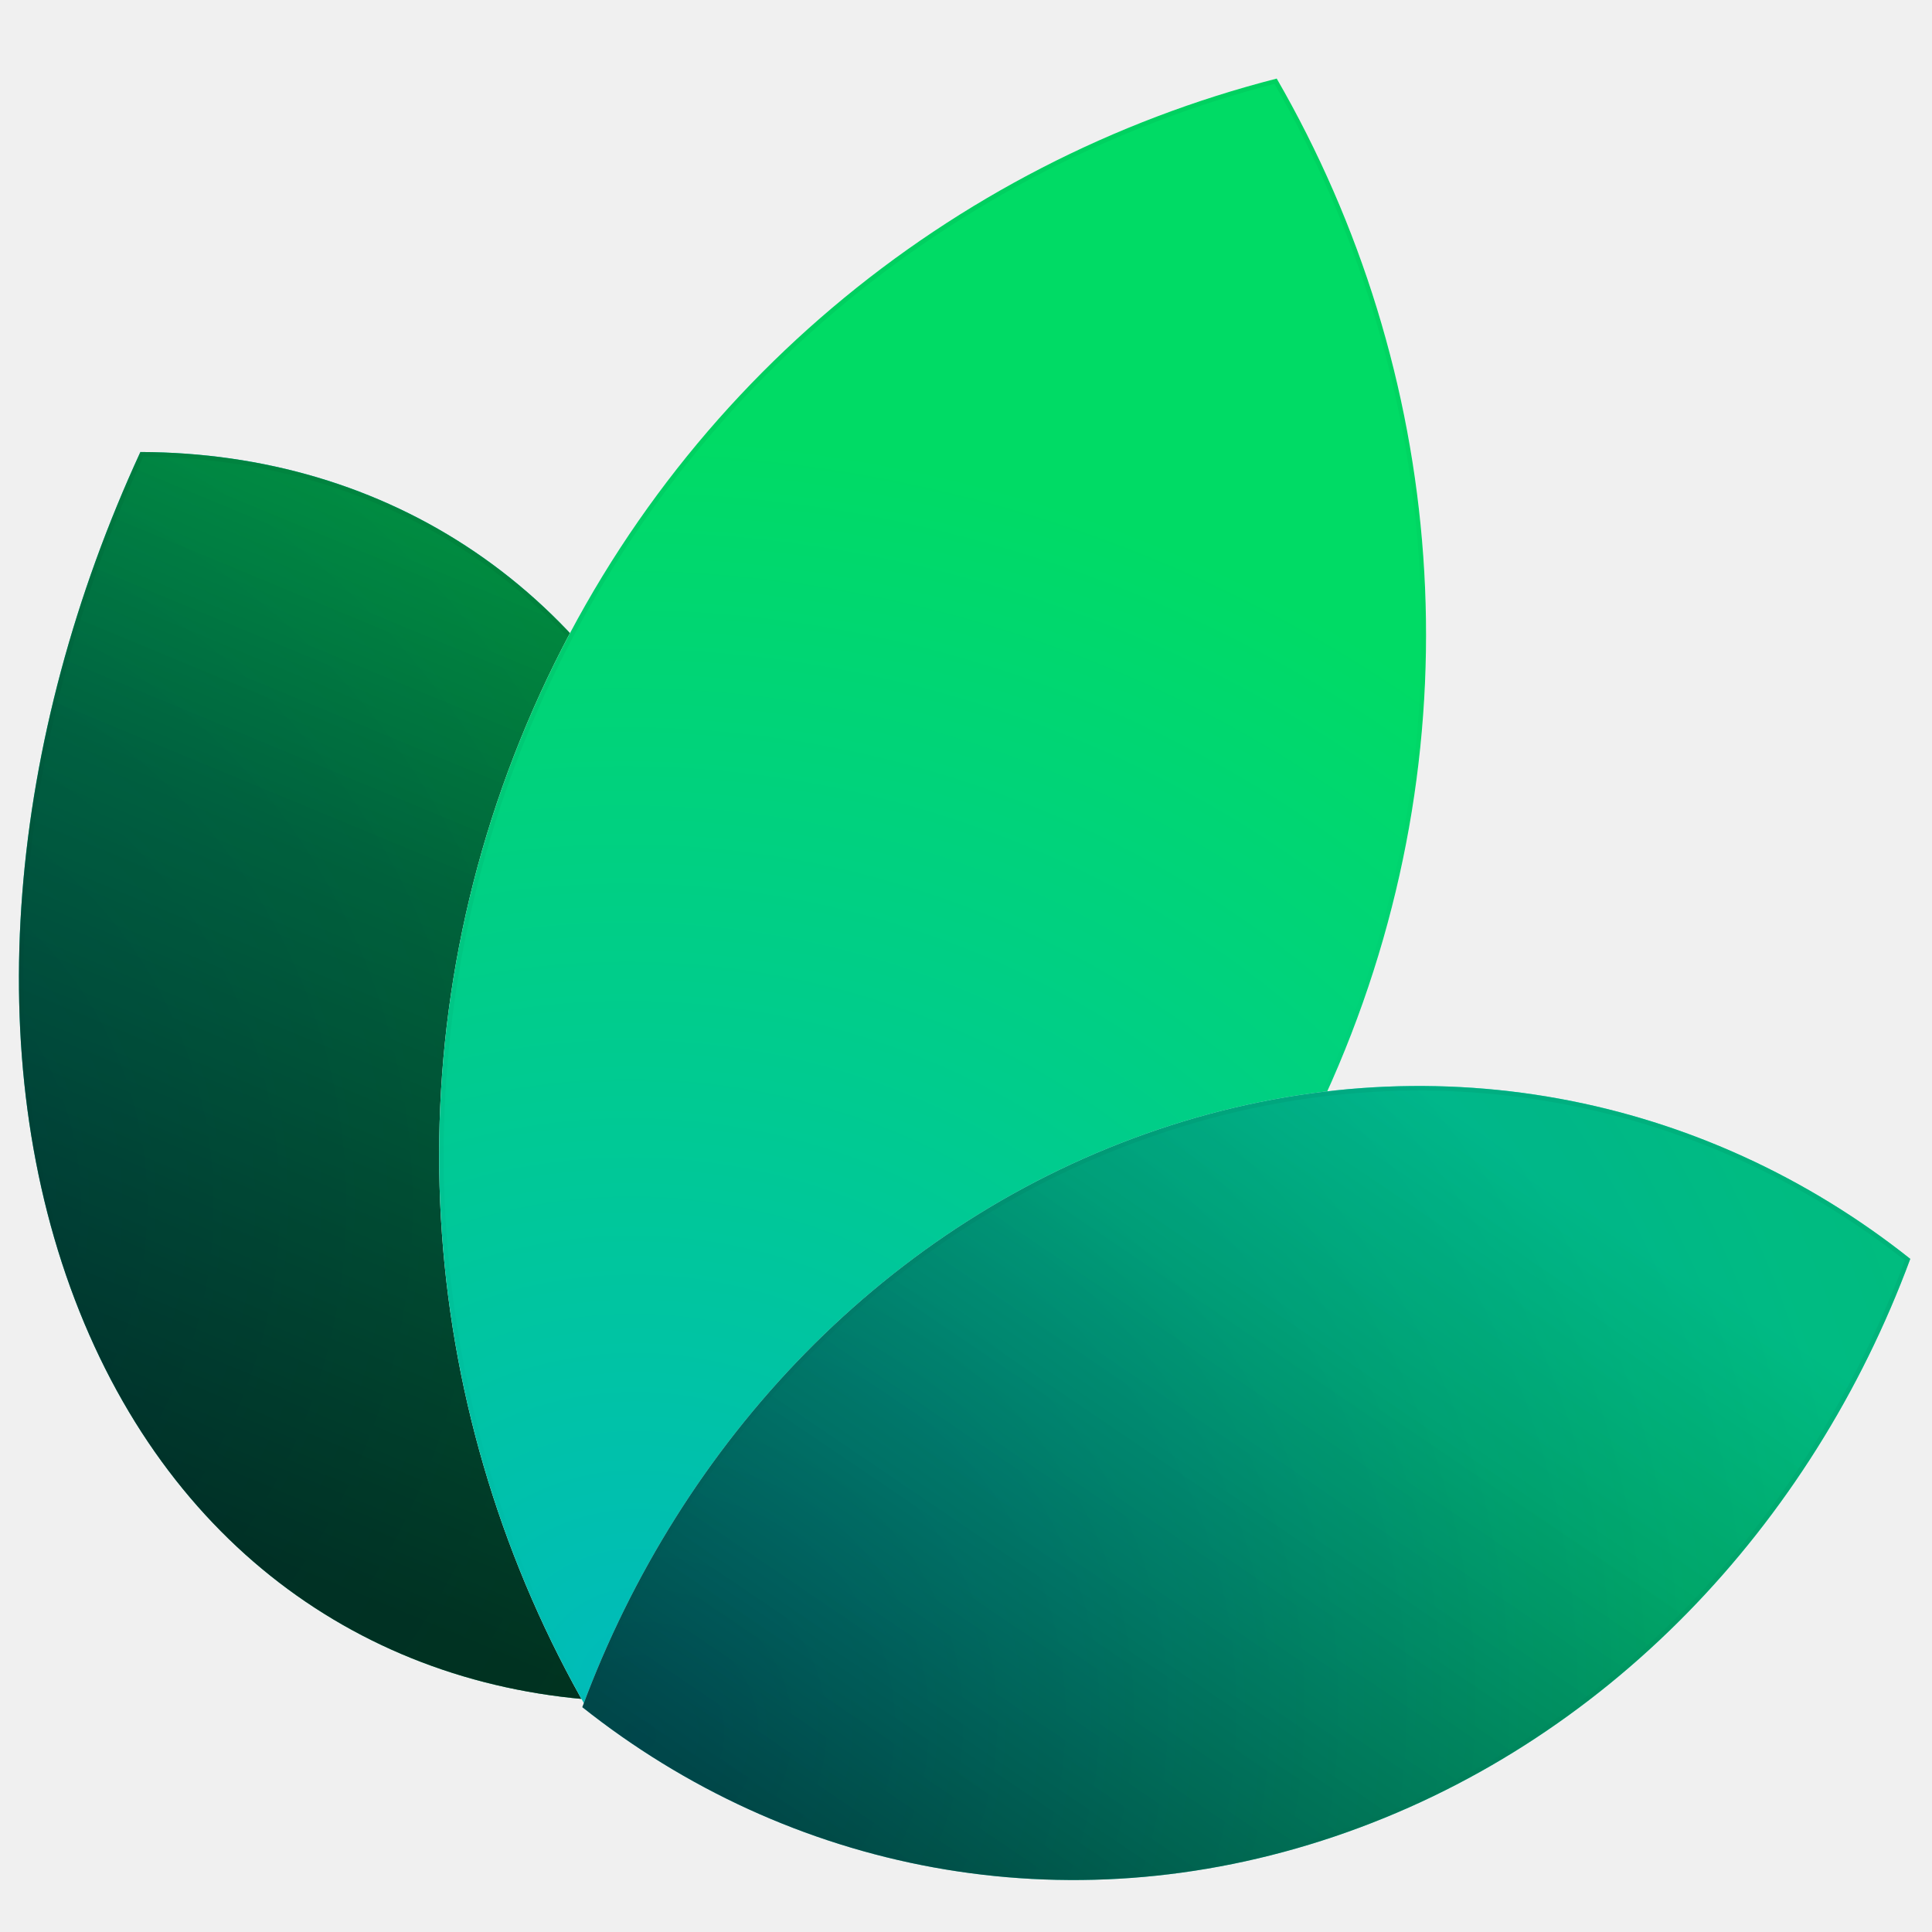
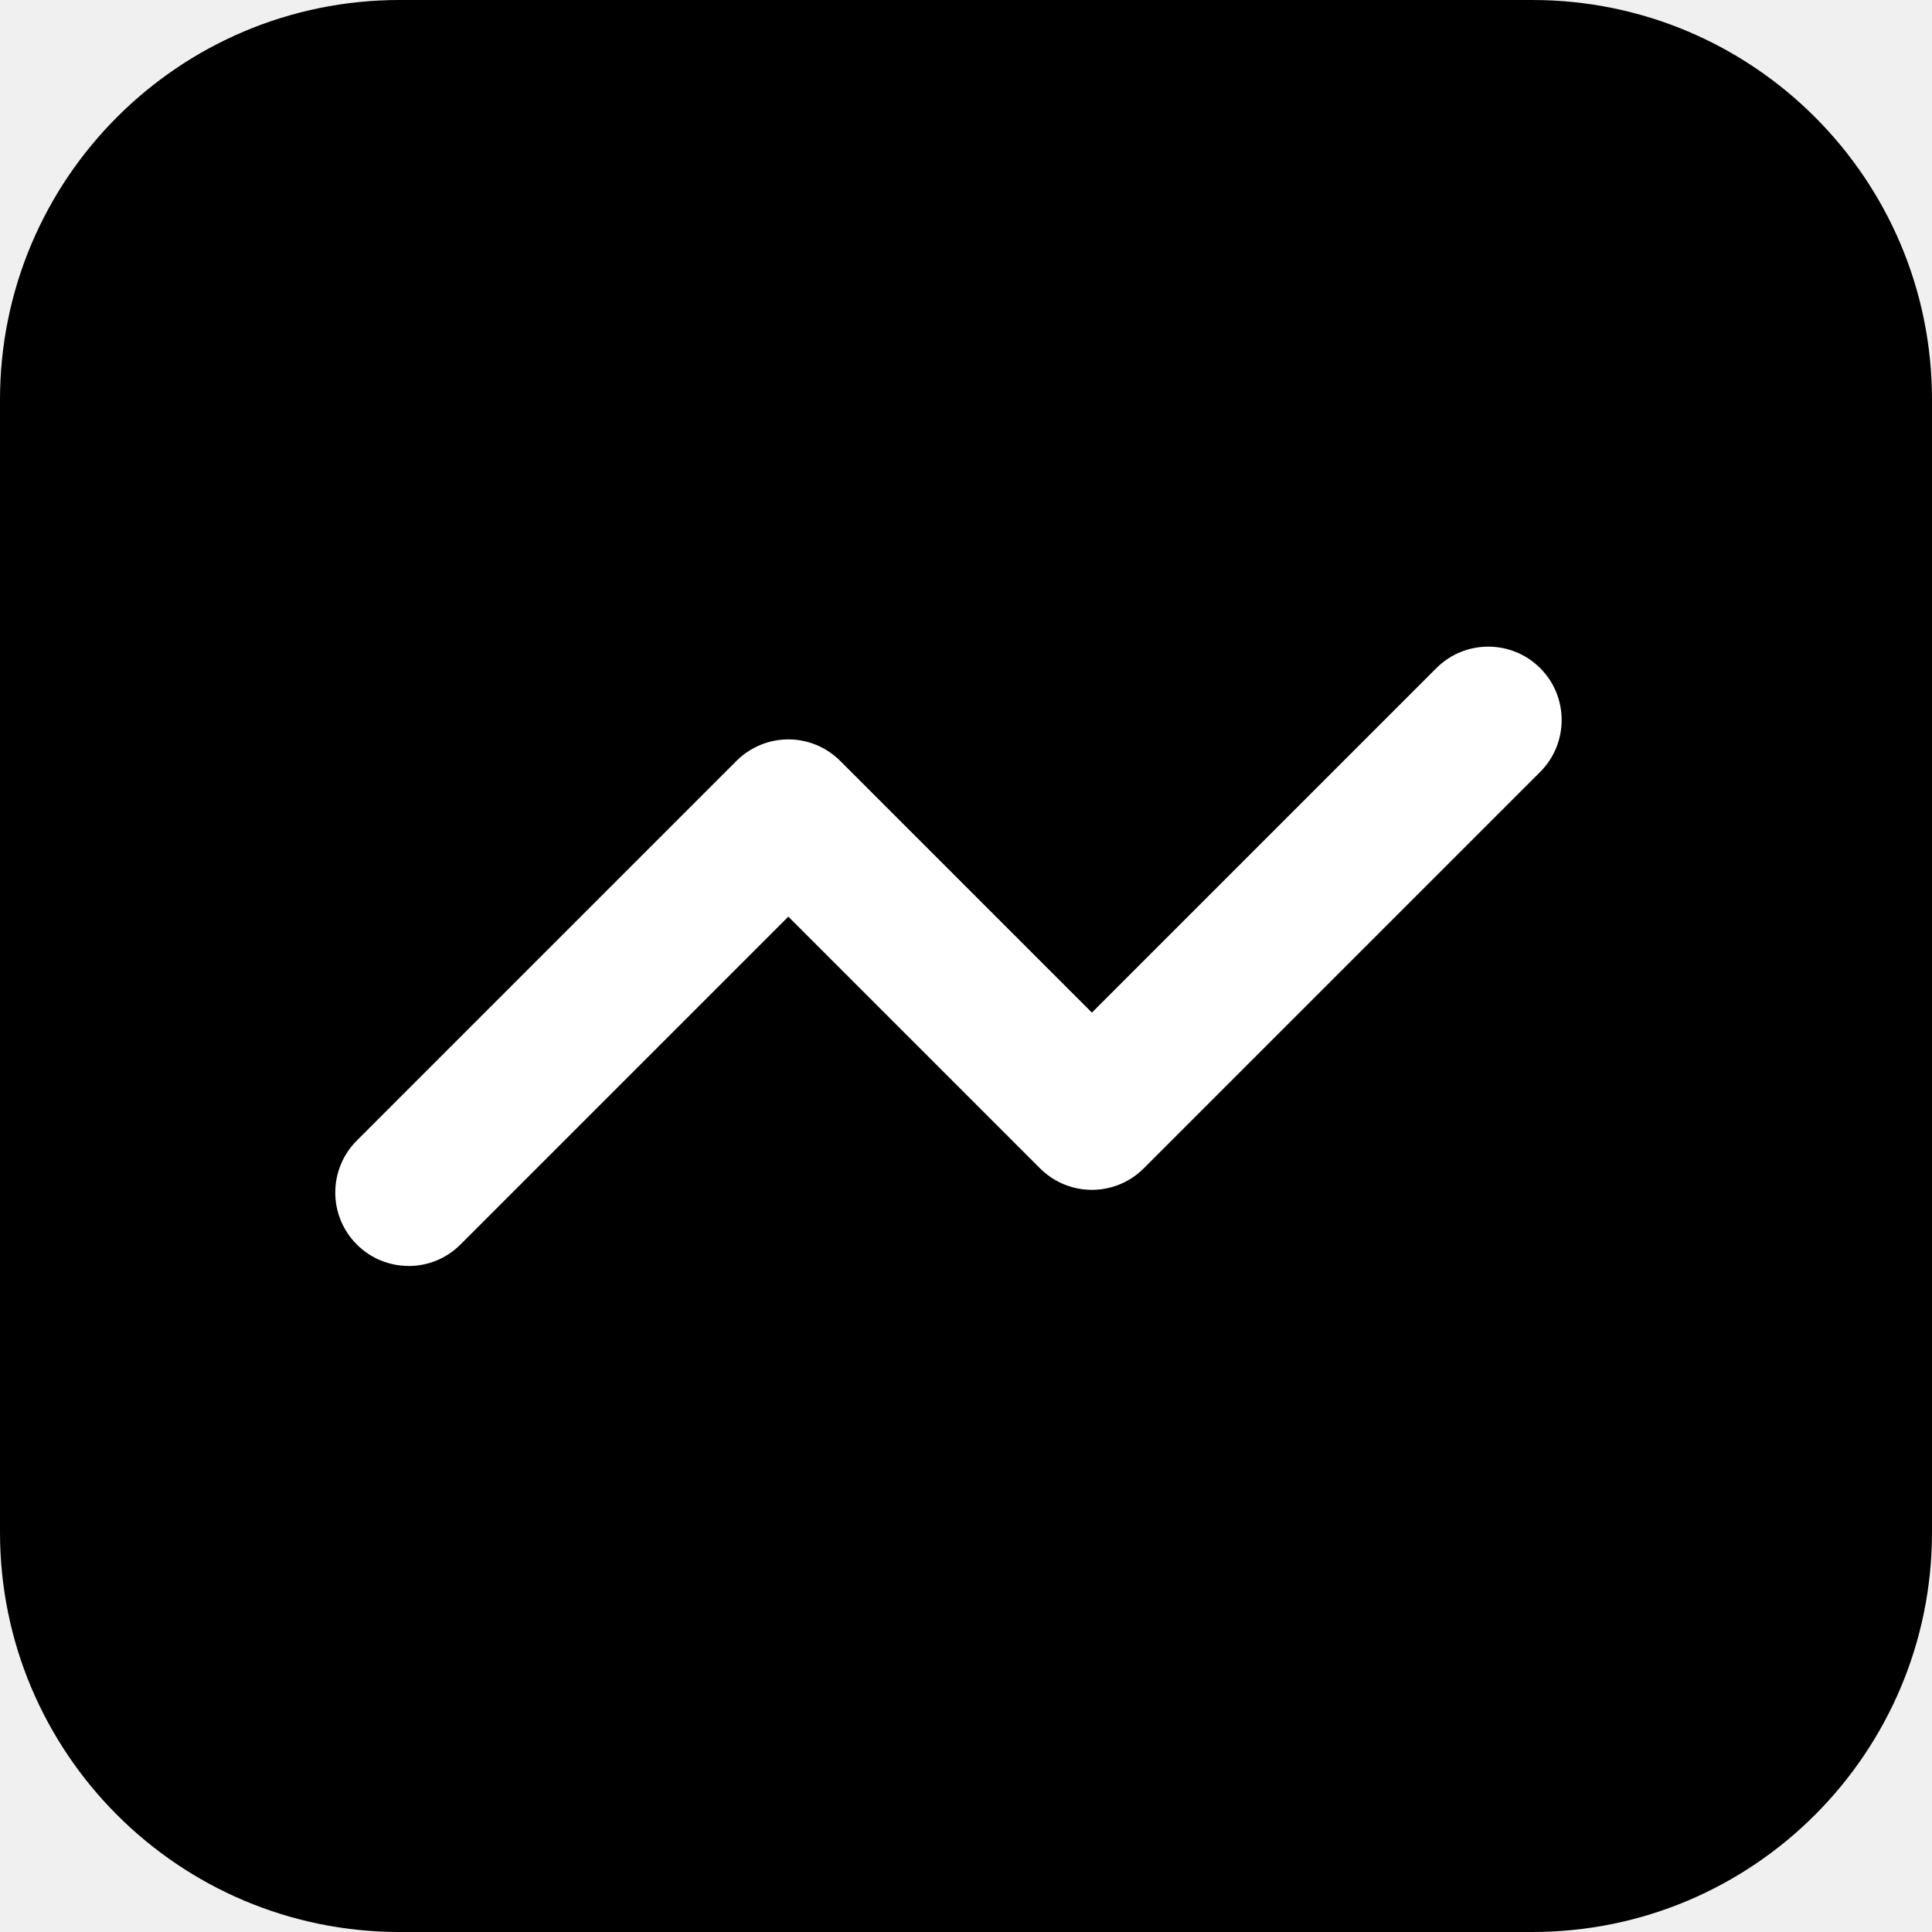
- <svg xmlns="http://www.w3.org/2000/svg" width="24" height="24" viewBox="0 0 24 24" fill="none">
-   <path d="M7.953 21.139C4.896 21.13 2.255 19.458 0.987 16.29C-0.28 13.121 0.109 9.163 1.744 5.615C4.801 5.624 7.442 7.296 8.71 10.465C9.977 13.633 9.588 17.591 7.953 21.139Z" fill="white" />
-   <path d="M7.953 21.139C4.896 21.13 2.255 19.458 0.987 16.29C-0.28 13.121 0.109 9.163 1.744 5.615C4.801 5.624 7.442 7.296 8.71 10.465C9.977 13.633 9.588 17.591 7.953 21.139Z" fill="url(#paint0_radial_101_2703)" />
-   <path d="M7.953 21.139C4.896 21.13 2.255 19.458 0.987 16.29C-0.28 13.121 0.109 9.163 1.744 5.615C4.801 5.624 7.442 7.296 8.71 10.465C9.977 13.633 9.588 17.591 7.953 21.139Z" fill="black" fill-opacity="0.5" style="mix-blend-mode:hard-light" />
-   <path d="M7.953 21.139C4.896 21.13 2.255 19.458 0.987 16.29C-0.28 13.121 0.109 9.163 1.744 5.615C4.801 5.624 7.442 7.296 8.71 10.465C9.977 13.633 9.588 17.591 7.953 21.139Z" fill="url(#paint1_linear_101_2703)" fill-opacity="0.5" style="mix-blend-mode:hard-light" />
-   <path d="M8.684 10.476C9.945 13.63 9.561 17.572 7.935 21.111C4.897 21.096 2.274 19.431 1.013 16.279C-0.248 13.124 0.136 9.182 1.762 5.643C4.8 5.659 7.423 7.324 8.684 10.476Z" stroke="url(#paint2_linear_101_2703)" stroke-opacity="0.05" stroke-width="0.056" />
-   <path d="M7.31 21.257C11.354 20.221 14.884 17.375 16.628 13.236C18.373 9.097 17.945 4.587 15.86 0.976C11.816 2.012 8.287 4.858 6.542 8.998C4.797 13.137 5.225 17.646 7.31 21.257Z" fill="white" />
-   <path d="M7.31 21.257C11.354 20.221 14.884 17.375 16.628 13.236C18.373 9.097 17.945 4.587 15.86 0.976C11.816 2.012 8.287 4.858 6.542 8.998C4.797 13.137 5.225 17.646 7.31 21.257Z" fill="url(#paint3_radial_101_2703)" />
-   <path d="M16.603 13.225C14.864 17.349 11.351 20.187 7.324 21.225C5.253 17.624 4.829 13.132 6.568 9.009C8.306 4.885 11.819 2.047 15.846 1.009C17.918 4.61 18.341 9.101 16.603 13.225Z" stroke="url(#paint4_linear_101_2703)" stroke-opacity="0.05" stroke-width="0.056" />
-   <path d="M7.234 21.207C9.789 23.237 13.21 23.951 16.577 22.814C19.944 21.677 22.506 18.945 23.73 15.638C21.175 13.608 17.754 12.894 14.387 14.031C11.02 15.168 8.458 17.901 7.234 21.207Z" fill="white" />
-   <path d="M7.234 21.207C9.789 23.237 13.21 23.951 16.577 22.814C19.944 21.677 22.506 18.945 23.73 15.638C21.175 13.608 17.754 12.894 14.387 14.031C11.02 15.168 8.458 17.901 7.234 21.207Z" fill="url(#paint5_radial_101_2703)" />
-   <path d="M7.234 21.207C9.789 23.237 13.21 23.951 16.577 22.814C19.944 21.677 22.506 18.945 23.73 15.638C21.175 13.608 17.754 12.894 14.387 14.031C11.02 15.168 8.458 17.901 7.234 21.207Z" fill="black" fill-opacity="0.2" style="mix-blend-mode:hard-light" />
-   <path d="M7.234 21.207C9.789 23.237 13.21 23.951 16.577 22.814C19.944 21.677 22.506 18.945 23.73 15.638C21.175 13.608 17.754 12.894 14.387 14.031C11.02 15.168 8.458 17.901 7.234 21.207Z" fill="url(#paint6_linear_101_2703)" fill-opacity="0.5" style="mix-blend-mode:hard-light" />
-   <path d="M16.568 22.787C13.218 23.918 9.814 23.212 7.267 21.198C8.492 17.907 11.044 15.189 14.396 14.058C17.747 12.927 21.15 13.633 23.697 15.648C22.472 18.938 19.92 21.656 16.568 22.787Z" stroke="url(#paint7_linear_101_2703)" stroke-opacity="0.05" stroke-width="0.056" />
+ <svg xmlns="http://www.w3.org/2000/svg" id="Layer_2" viewBox="0 0 336.68 336.68">
  <defs>
-     <radialGradient id="paint0_radial_101_2703" cx="0" cy="0" r="1" gradientUnits="userSpaceOnUse" gradientTransform="translate(-3.00503 15.023) rotate(-10.029) scale(17.9572 17.784)">
-       <stop stop-color="#00B0BB" />
-       <stop offset="1" stop-color="#00DB65" />
-     </radialGradient>
-     <linearGradient id="paint1_linear_101_2703" x1="7.39" y1="4.813" x2="1.63" y2="18.689" gradientUnits="userSpaceOnUse">
-       <stop stop-color="#18E299" />
-       <stop offset="1" />
-     </linearGradient>
-     <linearGradient id="paint2_linear_101_2703" x1="7.948" y1="8.016" x2="1.761" y2="18.746" gradientUnits="userSpaceOnUse">
-       <stop />
-       <stop offset="1" stop-opacity="0" />
-     </linearGradient>
-     <radialGradient id="paint3_radial_101_2703" cx="0" cy="0" r="1" gradientUnits="userSpaceOnUse" gradientTransform="translate(8.11404 20.8822) rotate(-75.7542) scale(21.6246 23.7772)">
-       <stop stop-color="#00BBBB" />
-       <stop offset="0.713" stop-color="#00DB65" />
-     </radialGradient>
-     <linearGradient id="paint4_linear_101_2703" x1="7.602" y1="5.871" x2="15.556" y2="16.372" gradientUnits="userSpaceOnUse">
-       <stop />
-       <stop offset="1" stop-opacity="0" />
-     </linearGradient>
-     <radialGradient id="paint5_radial_101_2703" cx="0" cy="0" r="1" gradientUnits="userSpaceOnUse" gradientTransform="translate(7.84537 21.5181) rotate(-20.3525) scale(18.5603 17.32)">
-       <stop stop-color="#00B0BB" />
-       <stop offset="1" stop-color="#00DB65" />
-     </radialGradient>
-     <linearGradient id="paint6_linear_101_2703" x1="16.808" y1="13.007" x2="10.041" y2="22.994" gradientUnits="userSpaceOnUse">
-       <stop stop-color="#00B1BC" />
-       <stop offset="1" />
-     </linearGradient>
-     <linearGradient id="paint7_linear_101_2703" x1="16.808" y1="13.007" x2="14.169" y2="23.841" gradientUnits="userSpaceOnUse">
-       <stop />
-       <stop offset="1" stop-opacity="0" />
-     </linearGradient>
+     <style>.cls-1,.cls-2{stroke-width:0px;}.cls-2{fill:#fff;}</style>
  </defs>
+   <g id="Layer_1-2">
+     <rect class="cls-1" y="0" width="336.68" height="336.68" rx="69.65" ry="69.65" />
+     <path class="cls-2" d="M71.21,220.61c-3.27,0-6.55-1.25-9.04-3.75-4.99-4.99-4.99-13.09,0-18.09l66.17-66.17c2.4-2.4,5.65-3.75,9.04-3.75s6.64,1.35,9.04,3.75l43.86,43.86,60.03-60.03c4.99-4.99,13.09-4.99,18.09,0,4.99,4.99,4.99,13.09,0,18.09l-69.08,69.08c-2.4,2.4-5.65,3.75-9.04,3.75s-6.64-1.35-9.04-3.75l-43.86-43.86-57.13,57.13c-2.5,2.5-5.77,3.75-9.04,3.75Z" />
+   </g>
</svg>
